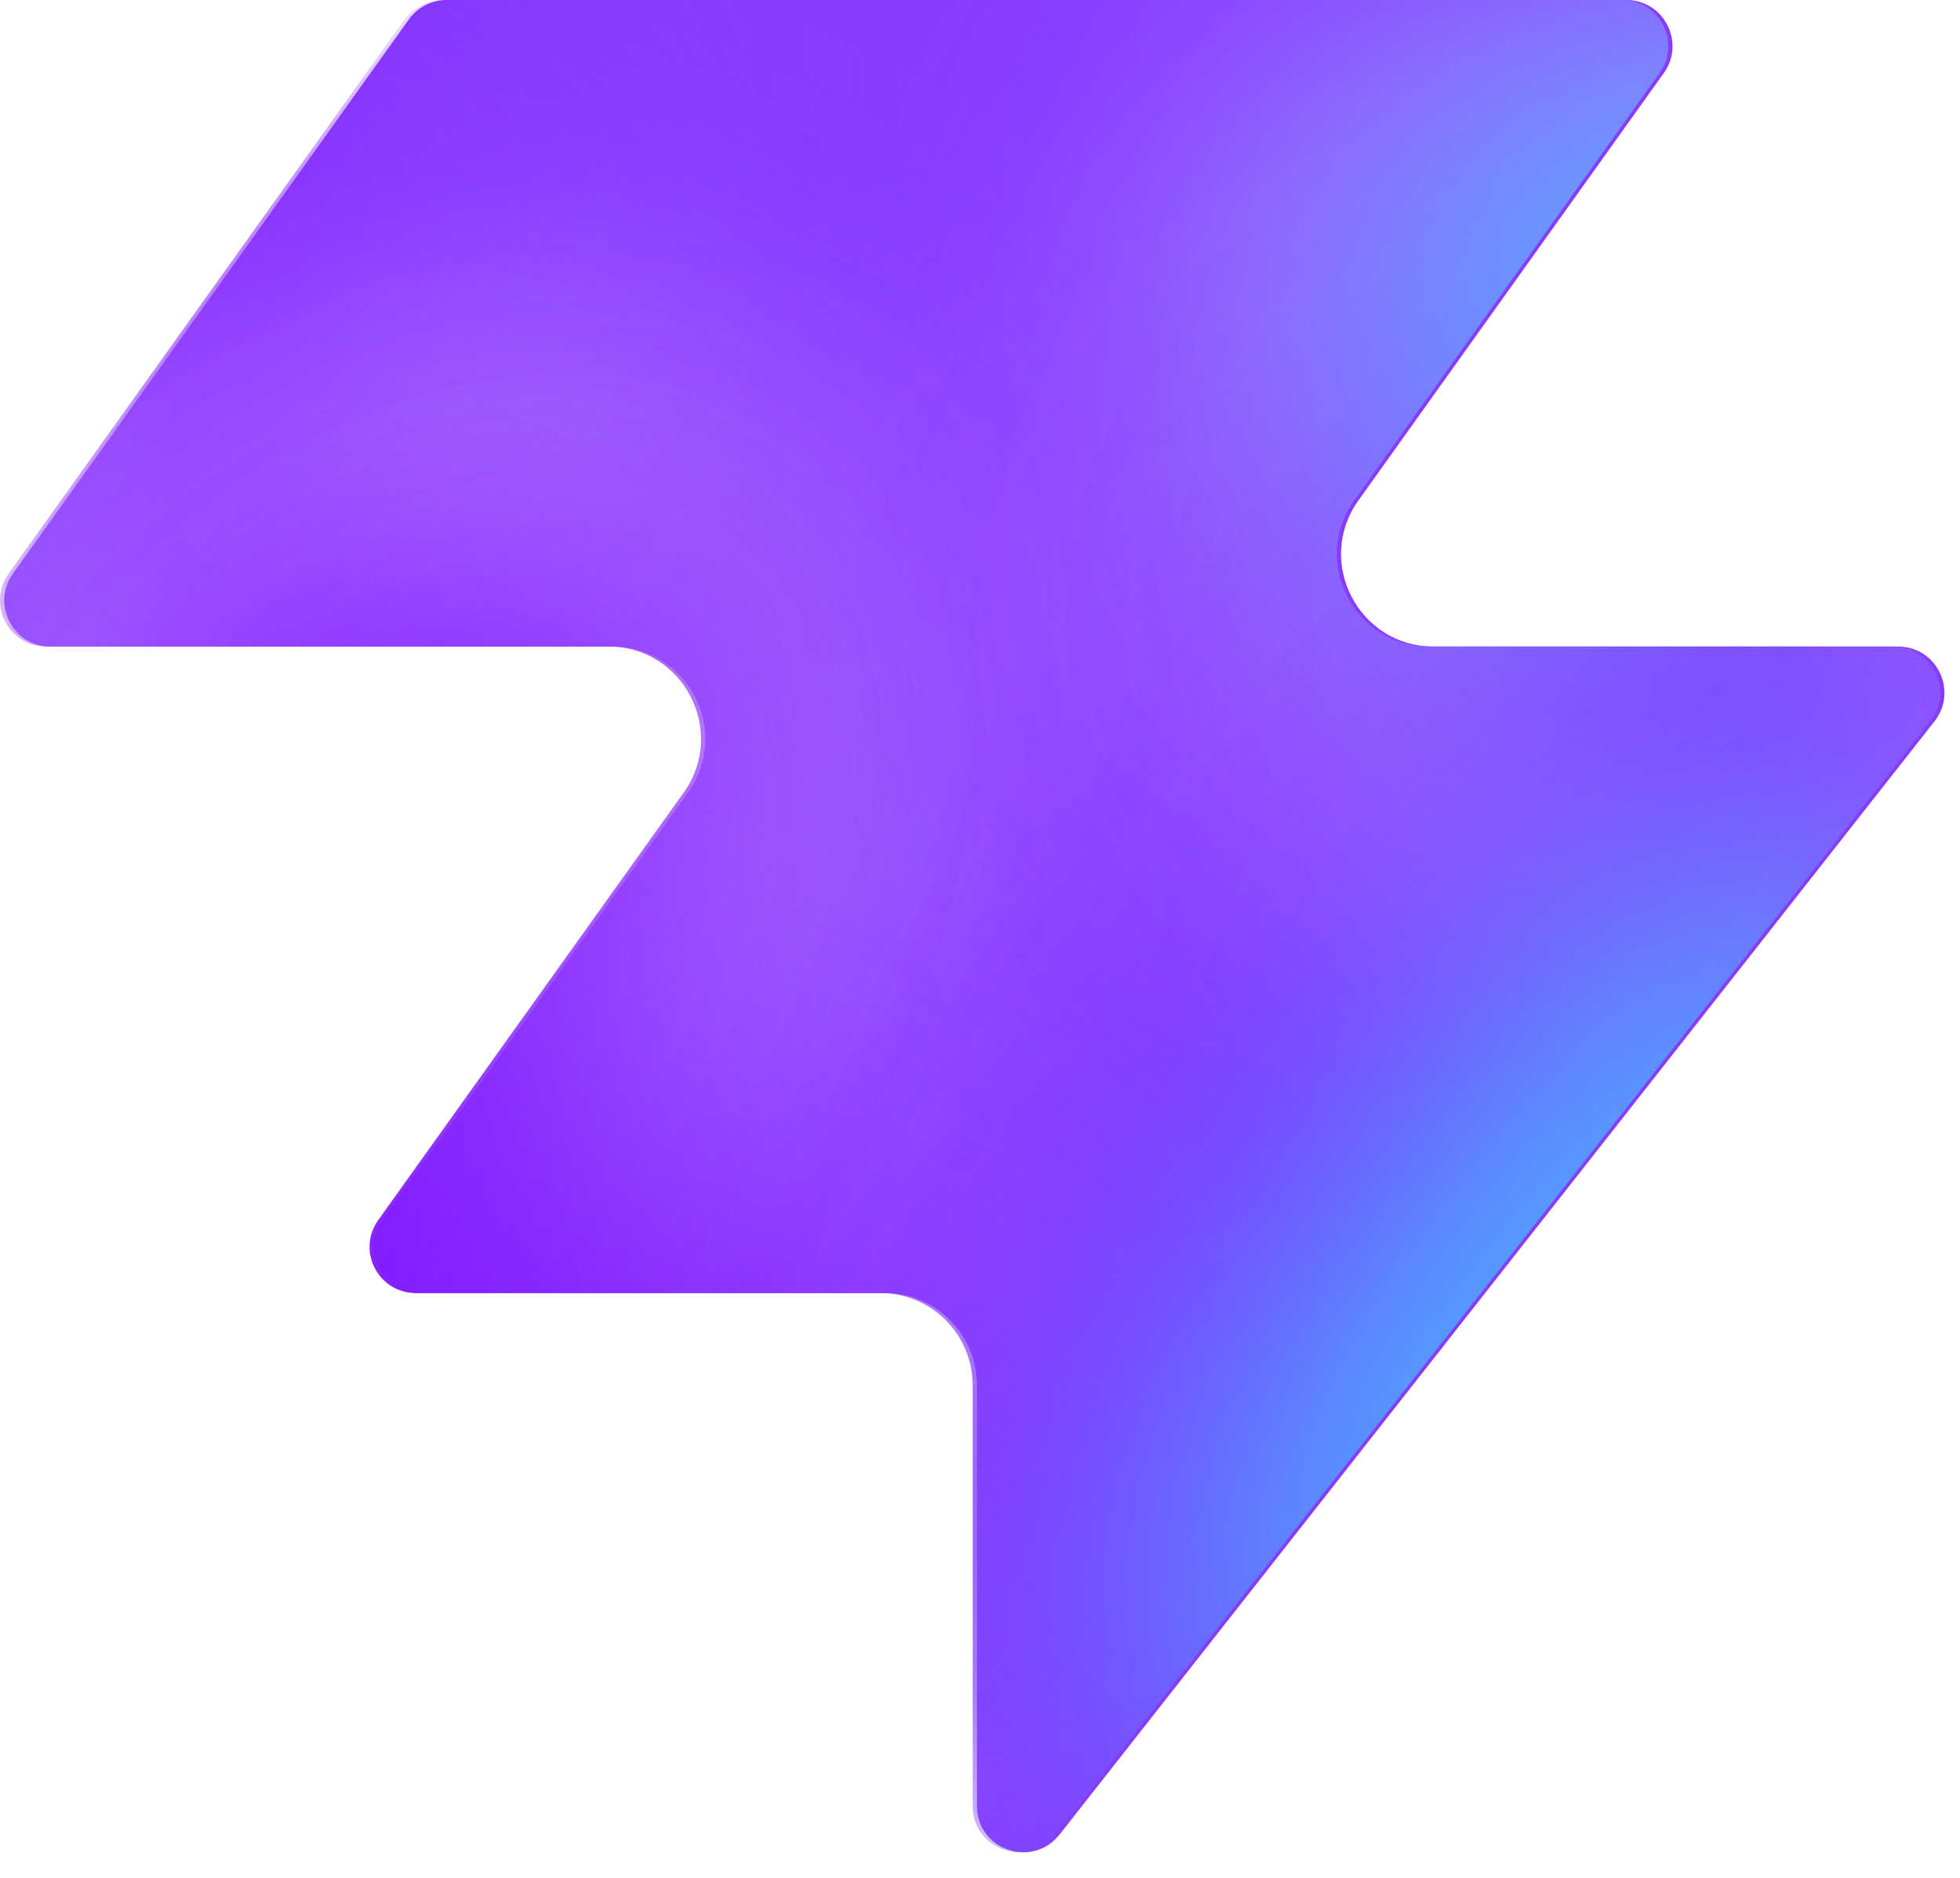
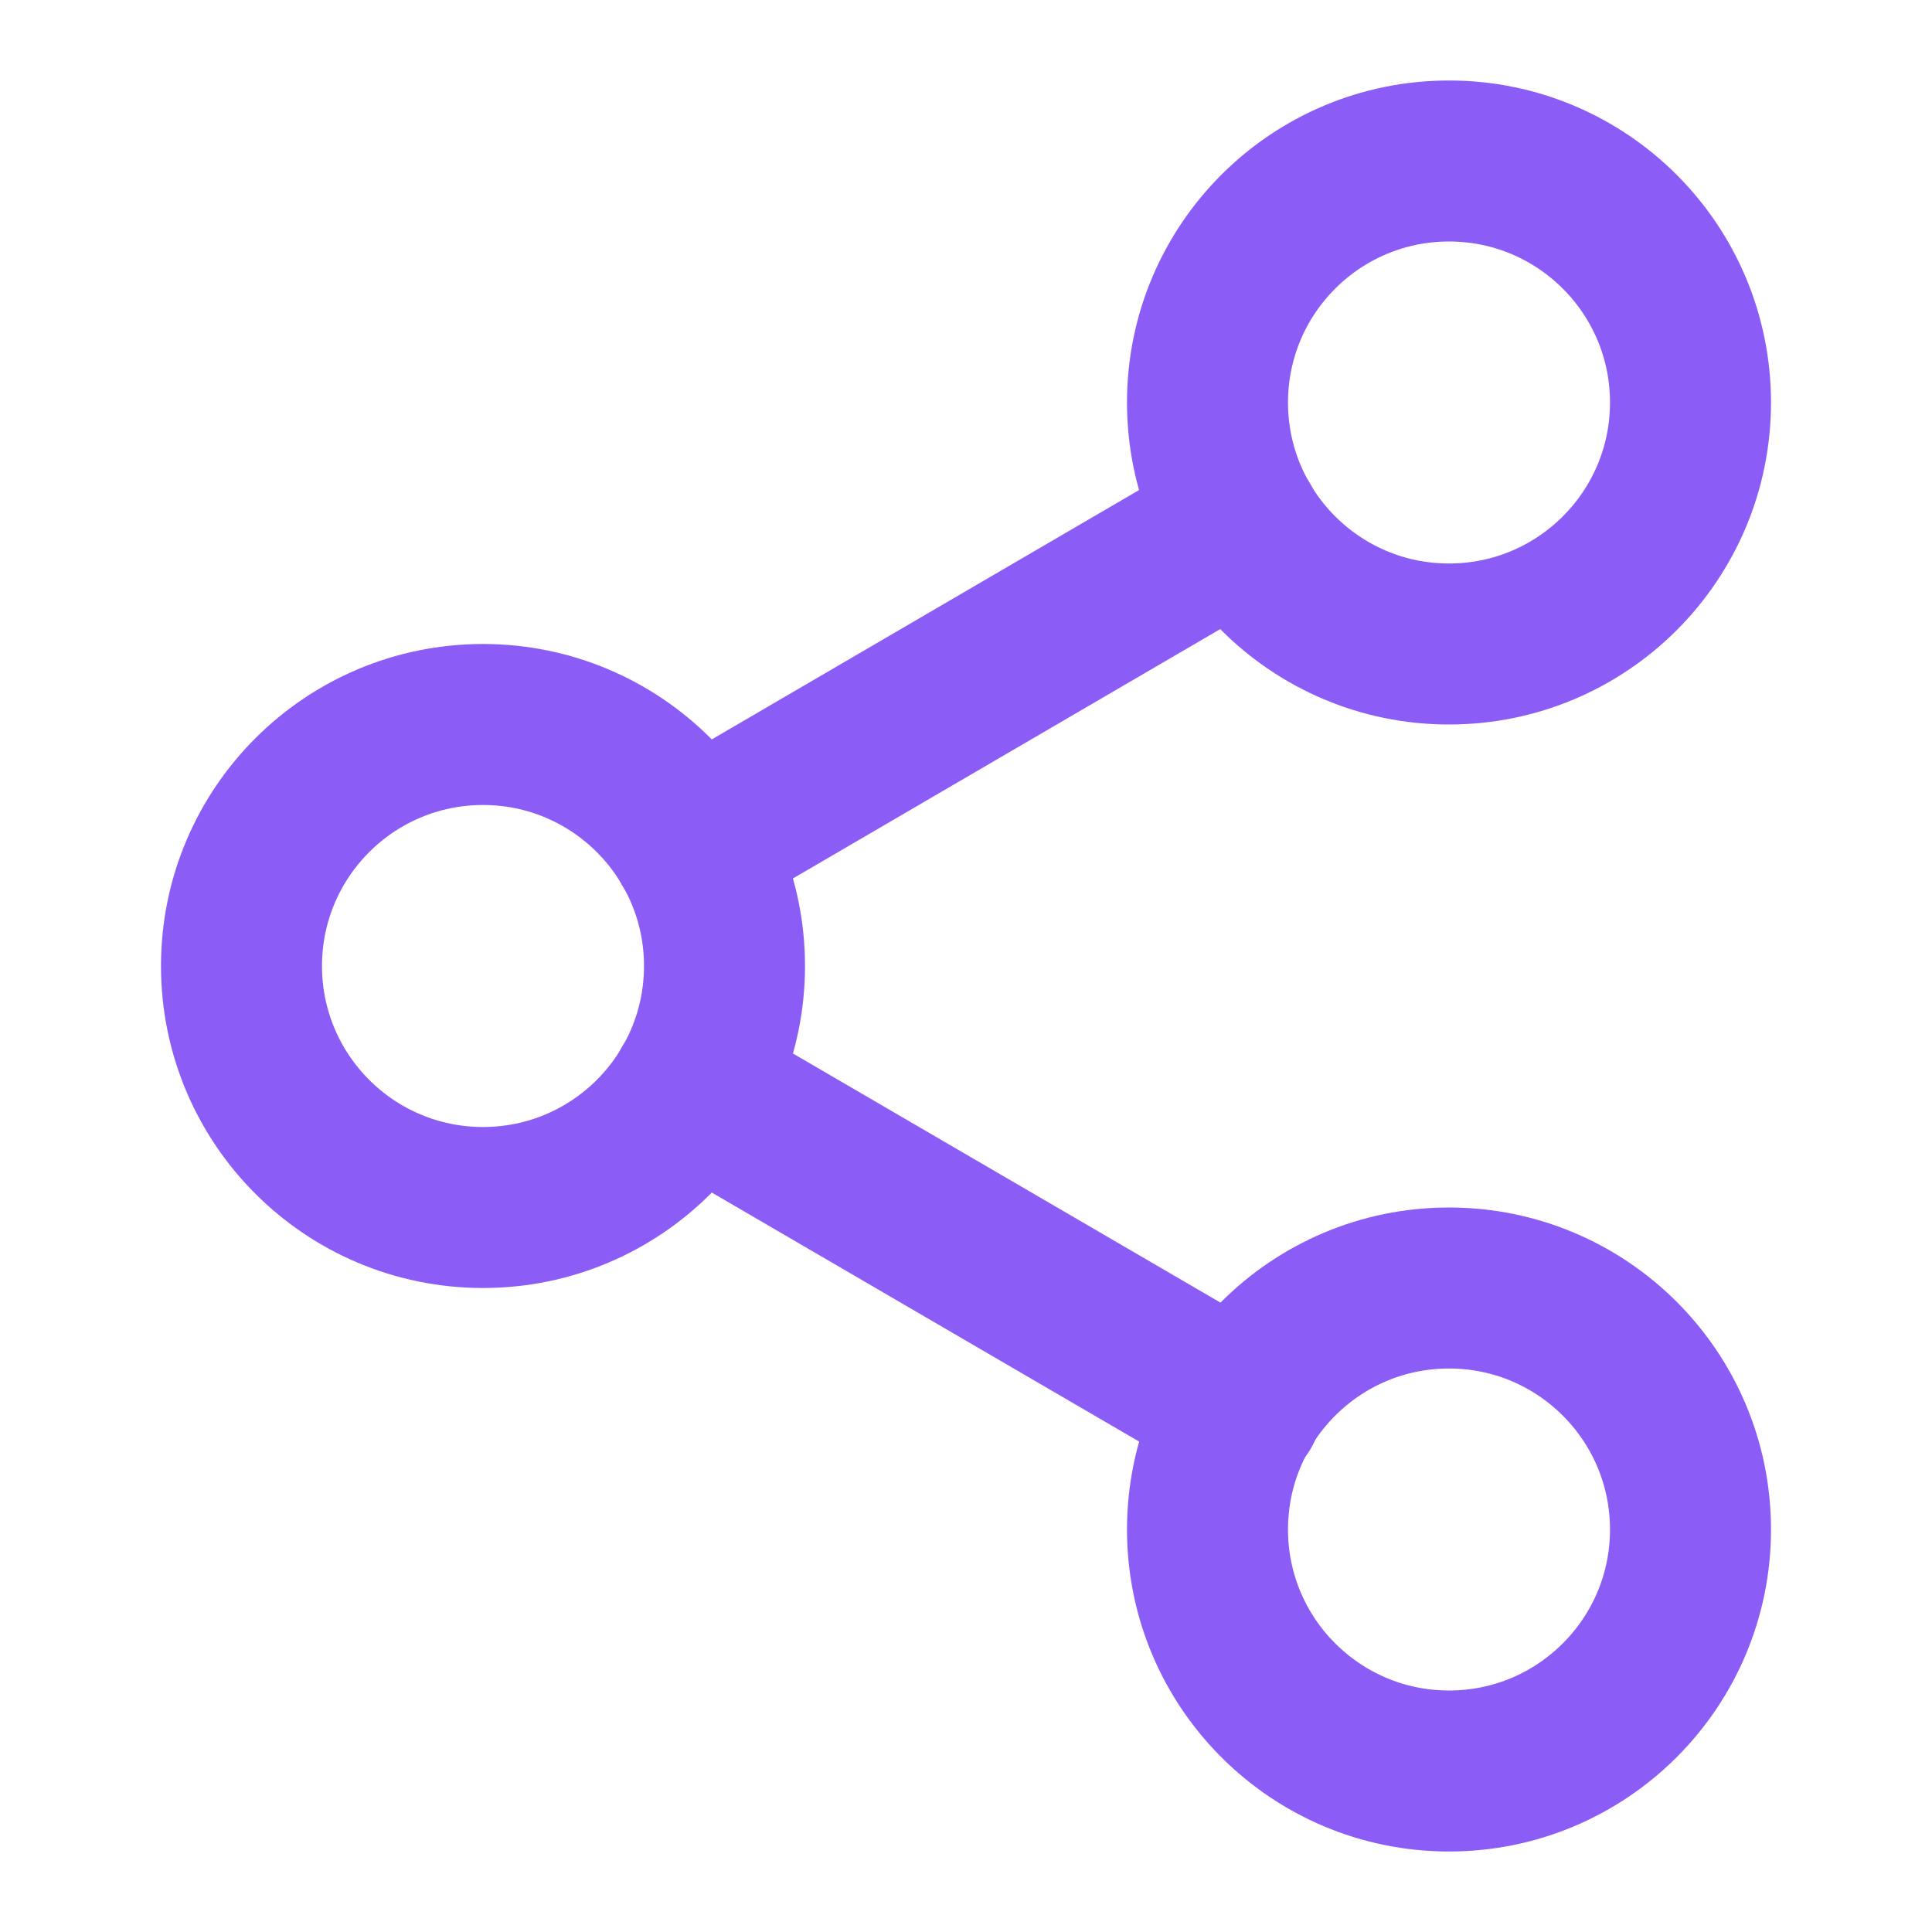
- <svg xmlns="http://www.w3.org/2000/svg" width="48" height="46" fill="none" viewBox="0 0 48 46">
-   <path fill="#863bff" d="M25.946 44.938c-.664.845-2.021.375-2.021-.698V33.937a2.26 2.26 0 0 0-2.262-2.262H10.287c-.92 0-1.456-1.04-.92-1.788l7.48-10.471c1.07-1.497 0-3.578-1.842-3.578H1.237c-.92 0-1.456-1.04-.92-1.788L10.013.474c.214-.297.556-.474.92-.474h28.894c.92 0 1.456 1.04.92 1.788l-7.48 10.471c-1.07 1.498 0 3.579 1.842 3.579h11.377c.943 0 1.473 1.088.89 1.83L25.947 44.94z" style="fill:#863bff;fill:color(display-p3 .525 .23 1);fill-opacity:1" />
-   <mask id="a" width="48" height="46" x="0" y="0" maskUnits="userSpaceOnUse" style="mask-type:alpha">
-     <path fill="#000" d="M25.842 44.938c-.664.844-2.021.375-2.021-.698V33.937a2.26 2.26 0 0 0-2.262-2.262H10.183c-.92 0-1.456-1.04-.92-1.788l7.48-10.471c1.07-1.498 0-3.579-1.842-3.579H1.133c-.92 0-1.456-1.04-.92-1.787L9.91.473c.214-.297.556-.474.92-.474h28.894c.92 0 1.456 1.04.92 1.788l-7.48 10.471c-1.07 1.498 0 3.578 1.842 3.578h11.377c.943 0 1.473 1.088.89 1.832L25.843 44.94z" style="fill:#000;fill-opacity:1" />
-   </mask>
-   <g mask="url(#a)">
-     <g filter="url(#b)">
-       <ellipse cx="5.508" cy="14.704" fill="#ede6ff" rx="5.508" ry="14.704" style="fill:#ede6ff;fill:color(display-p3 .927 .903 1);fill-opacity:1" transform="matrix(.00324 1 1 -.00324 -4.47 31.516)" />
-     </g>
-     <g filter="url(#c)">
-       <ellipse cx="10.399" cy="29.851" fill="#ede6ff" rx="10.399" ry="29.851" style="fill:#ede6ff;fill:color(display-p3 .927 .903 1);fill-opacity:1" transform="matrix(.00324 1 1 -.00324 -39.328 7.883)" />
-     </g>
-     <g filter="url(#d)">
-       <ellipse cx="5.508" cy="30.487" fill="#7e14ff" rx="5.508" ry="30.487" style="fill:#7e14ff;fill:color(display-p3 .492 .077 1);fill-opacity:1" transform="rotate(89.814 -25.913 -14.639)scale(1 -1)" />
-     </g>
-     <g filter="url(#e)">
-       <ellipse cx="5.508" cy="30.599" fill="#7e14ff" rx="5.508" ry="30.599" style="fill:#7e14ff;fill:color(display-p3 .492 .077 1);fill-opacity:1" transform="rotate(89.814 -32.644 -3.334)scale(1 -1)" />
-     </g>
-     <g filter="url(#f)">
-       <ellipse cx="5.508" cy="30.599" fill="#7e14ff" rx="5.508" ry="30.599" style="fill:#7e14ff;fill:color(display-p3 .492 .077 1);fill-opacity:1" transform="matrix(.00324 1 1 -.00324 -34.34 30.47)" />
-     </g>
-     <g filter="url(#g)">
-       <ellipse cx="14.072" cy="22.078" fill="#ede6ff" rx="14.072" ry="22.078" style="fill:#ede6ff;fill:color(display-p3 .927 .903 1);fill-opacity:1" transform="rotate(93.35 24.506 48.493)scale(-1 1)" />
-     </g>
-     <g filter="url(#h)">
-       <ellipse cx="3.47" cy="21.501" fill="#7e14ff" rx="3.47" ry="21.501" style="fill:#7e14ff;fill:color(display-p3 .492 .077 1);fill-opacity:1" transform="rotate(89.009 28.708 47.59)scale(-1 1)" />
-     </g>
-     <g filter="url(#i)">
-       <ellipse cx="3.47" cy="21.501" fill="#7e14ff" rx="3.47" ry="21.501" style="fill:#7e14ff;fill:color(display-p3 .492 .077 1);fill-opacity:1" transform="rotate(89.009 28.708 47.59)scale(-1 1)" />
-     </g>
-     <g filter="url(#j)">
-       <ellipse cx=".387" cy="8.972" fill="#7e14ff" rx="4.407" ry="29.108" style="fill:#7e14ff;fill:color(display-p3 .492 .077 1);fill-opacity:1" transform="rotate(39.51 .387 8.972)" />
-     </g>
-     <g filter="url(#k)">
-       <ellipse cx="47.523" cy="-6.092" fill="#7e14ff" rx="4.407" ry="29.108" style="fill:#7e14ff;fill:color(display-p3 .492 .077 1);fill-opacity:1" transform="rotate(37.892 47.523 -6.092)" />
-     </g>
-     <g filter="url(#l)">
-       <ellipse cx="41.412" cy="6.333" fill="#47bfff" rx="5.971" ry="9.665" style="fill:#47bfff;fill:color(display-p3 .28 .748 1);fill-opacity:1" transform="rotate(37.892 41.412 6.333)" />
-     </g>
-     <g filter="url(#m)">
-       <ellipse cx="-1.879" cy="38.332" fill="#7e14ff" rx="4.407" ry="29.108" style="fill:#7e14ff;fill:color(display-p3 .492 .077 1);fill-opacity:1" transform="rotate(37.892 -1.88 38.332)" />
-     </g>
-     <g filter="url(#n)">
-       <ellipse cx="-1.879" cy="38.332" fill="#7e14ff" rx="4.407" ry="29.108" style="fill:#7e14ff;fill:color(display-p3 .492 .077 1);fill-opacity:1" transform="rotate(37.892 -1.88 38.332)" />
-     </g>
-     <g filter="url(#o)">
-       <ellipse cx="35.651" cy="29.907" fill="#7e14ff" rx="4.407" ry="29.108" style="fill:#7e14ff;fill:color(display-p3 .492 .077 1);fill-opacity:1" transform="rotate(37.892 35.651 29.907)" />
-     </g>
-     <g filter="url(#p)">
-       <ellipse cx="38.418" cy="32.4" fill="#47bfff" rx="5.971" ry="15.297" style="fill:#47bfff;fill:color(display-p3 .28 .748 1);fill-opacity:1" transform="rotate(37.892 38.418 32.4)" />
-     </g>
-   </g>
-   <defs>
-     <filter id="b" width="60.045" height="41.654" x="-19.77" y="16.149" color-interpolation-filters="sRGB" filterUnits="userSpaceOnUse">
-       <feFlood flood-opacity="0" result="BackgroundImageFix" />
-       <feBlend in="SourceGraphic" in2="BackgroundImageFix" result="shape" />
-       <feGaussianBlur result="effect1_foregroundBlur_2002_17158" stdDeviation="7.659" />
-     </filter>
-     <filter id="c" width="90.34" height="51.437" x="-54.613" y="-7.533" color-interpolation-filters="sRGB" filterUnits="userSpaceOnUse">
-       <feFlood flood-opacity="0" result="BackgroundImageFix" />
-       <feBlend in="SourceGraphic" in2="BackgroundImageFix" result="shape" />
-       <feGaussianBlur result="effect1_foregroundBlur_2002_17158" stdDeviation="7.659" />
-     </filter>
-     <filter id="d" width="79.355" height="29.4" x="-49.64" y="2.03" color-interpolation-filters="sRGB" filterUnits="userSpaceOnUse">
-       <feFlood flood-opacity="0" result="BackgroundImageFix" />
-       <feBlend in="SourceGraphic" in2="BackgroundImageFix" result="shape" />
-       <feGaussianBlur result="effect1_foregroundBlur_2002_17158" stdDeviation="4.596" />
-     </filter>
-     <filter id="e" width="79.579" height="29.4" x="-45.045" y="20.029" color-interpolation-filters="sRGB" filterUnits="userSpaceOnUse">
-       <feFlood flood-opacity="0" result="BackgroundImageFix" />
-       <feBlend in="SourceGraphic" in2="BackgroundImageFix" result="shape" />
-       <feGaussianBlur result="effect1_foregroundBlur_2002_17158" stdDeviation="4.596" />
-     </filter>
-     <filter id="f" width="79.579" height="29.4" x="-43.513" y="21.178" color-interpolation-filters="sRGB" filterUnits="userSpaceOnUse">
-       <feFlood flood-opacity="0" result="BackgroundImageFix" />
-       <feBlend in="SourceGraphic" in2="BackgroundImageFix" result="shape" />
-       <feGaussianBlur result="effect1_foregroundBlur_2002_17158" stdDeviation="4.596" />
-     </filter>
-     <filter id="g" width="74.749" height="58.852" x="15.756" y="-17.901" color-interpolation-filters="sRGB" filterUnits="userSpaceOnUse">
-       <feFlood flood-opacity="0" result="BackgroundImageFix" />
-       <feBlend in="SourceGraphic" in2="BackgroundImageFix" result="shape" />
-       <feGaussianBlur result="effect1_foregroundBlur_2002_17158" stdDeviation="7.659" />
-     </filter>
-     <filter id="h" width="61.377" height="25.362" x="23.548" y="2.284" color-interpolation-filters="sRGB" filterUnits="userSpaceOnUse">
-       <feFlood flood-opacity="0" result="BackgroundImageFix" />
-       <feBlend in="SourceGraphic" in2="BackgroundImageFix" result="shape" />
-       <feGaussianBlur result="effect1_foregroundBlur_2002_17158" stdDeviation="4.596" />
-     </filter>
-     <filter id="i" width="61.377" height="25.362" x="23.548" y="2.284" color-interpolation-filters="sRGB" filterUnits="userSpaceOnUse">
-       <feFlood flood-opacity="0" result="BackgroundImageFix" />
-       <feBlend in="SourceGraphic" in2="BackgroundImageFix" result="shape" />
-       <feGaussianBlur result="effect1_foregroundBlur_2002_17158" stdDeviation="4.596" />
-     </filter>
-     <filter id="j" width="56.045" height="63.649" x="-27.636" y="-22.853" color-interpolation-filters="sRGB" filterUnits="userSpaceOnUse">
-       <feFlood flood-opacity="0" result="BackgroundImageFix" />
-       <feBlend in="SourceGraphic" in2="BackgroundImageFix" result="shape" />
-       <feGaussianBlur result="effect1_foregroundBlur_2002_17158" stdDeviation="4.596" />
-     </filter>
-     <filter id="k" width="54.814" height="64.646" x="20.116" y="-38.415" color-interpolation-filters="sRGB" filterUnits="userSpaceOnUse">
-       <feFlood flood-opacity="0" result="BackgroundImageFix" />
-       <feBlend in="SourceGraphic" in2="BackgroundImageFix" result="shape" />
-       <feGaussianBlur result="effect1_foregroundBlur_2002_17158" stdDeviation="4.596" />
-     </filter>
-     <filter id="l" width="33.541" height="35.313" x="24.641" y="-11.323" color-interpolation-filters="sRGB" filterUnits="userSpaceOnUse">
-       <feFlood flood-opacity="0" result="BackgroundImageFix" />
-       <feBlend in="SourceGraphic" in2="BackgroundImageFix" result="shape" />
-       <feGaussianBlur result="effect1_foregroundBlur_2002_17158" stdDeviation="4.596" />
-     </filter>
-     <filter id="m" width="54.814" height="64.646" x="-29.286" y="6.009" color-interpolation-filters="sRGB" filterUnits="userSpaceOnUse">
-       <feFlood flood-opacity="0" result="BackgroundImageFix" />
-       <feBlend in="SourceGraphic" in2="BackgroundImageFix" result="shape" />
-       <feGaussianBlur result="effect1_foregroundBlur_2002_17158" stdDeviation="4.596" />
-     </filter>
-     <filter id="n" width="54.814" height="64.646" x="-29.286" y="6.009" color-interpolation-filters="sRGB" filterUnits="userSpaceOnUse">
-       <feFlood flood-opacity="0" result="BackgroundImageFix" />
-       <feBlend in="SourceGraphic" in2="BackgroundImageFix" result="shape" />
-       <feGaussianBlur result="effect1_foregroundBlur_2002_17158" stdDeviation="4.596" />
-     </filter>
-     <filter id="o" width="54.814" height="64.646" x="8.244" y="-2.416" color-interpolation-filters="sRGB" filterUnits="userSpaceOnUse">
-       <feFlood flood-opacity="0" result="BackgroundImageFix" />
-       <feBlend in="SourceGraphic" in2="BackgroundImageFix" result="shape" />
-       <feGaussianBlur result="effect1_foregroundBlur_2002_17158" stdDeviation="4.596" />
-     </filter>
-     <filter id="p" width="39.409" height="43.623" x="18.713" y="10.588" color-interpolation-filters="sRGB" filterUnits="userSpaceOnUse">
-       <feFlood flood-opacity="0" result="BackgroundImageFix" />
-       <feBlend in="SourceGraphic" in2="BackgroundImageFix" result="shape" />
-       <feGaussianBlur result="effect1_foregroundBlur_2002_17158" stdDeviation="4.596" />
-     </filter>
-   </defs>
+ <svg xmlns="http://www.w3.org/2000/svg" width="24" height="24" viewBox="0 0 24 24" fill="none" stroke="#8b5cf6" stroke-width="2" stroke-linecap="round" stroke-linejoin="round">
+   <circle cx="18" cy="5" r="3" />
+   <circle cx="6" cy="12" r="3" />
+   <circle cx="18" cy="19" r="3" />
+   <line x1="8.59" y1="13.51" x2="15.42" y2="17.49" />
+   <line x1="15.41" y1="6.51" x2="8.59" y2="10.49" />
</svg>
